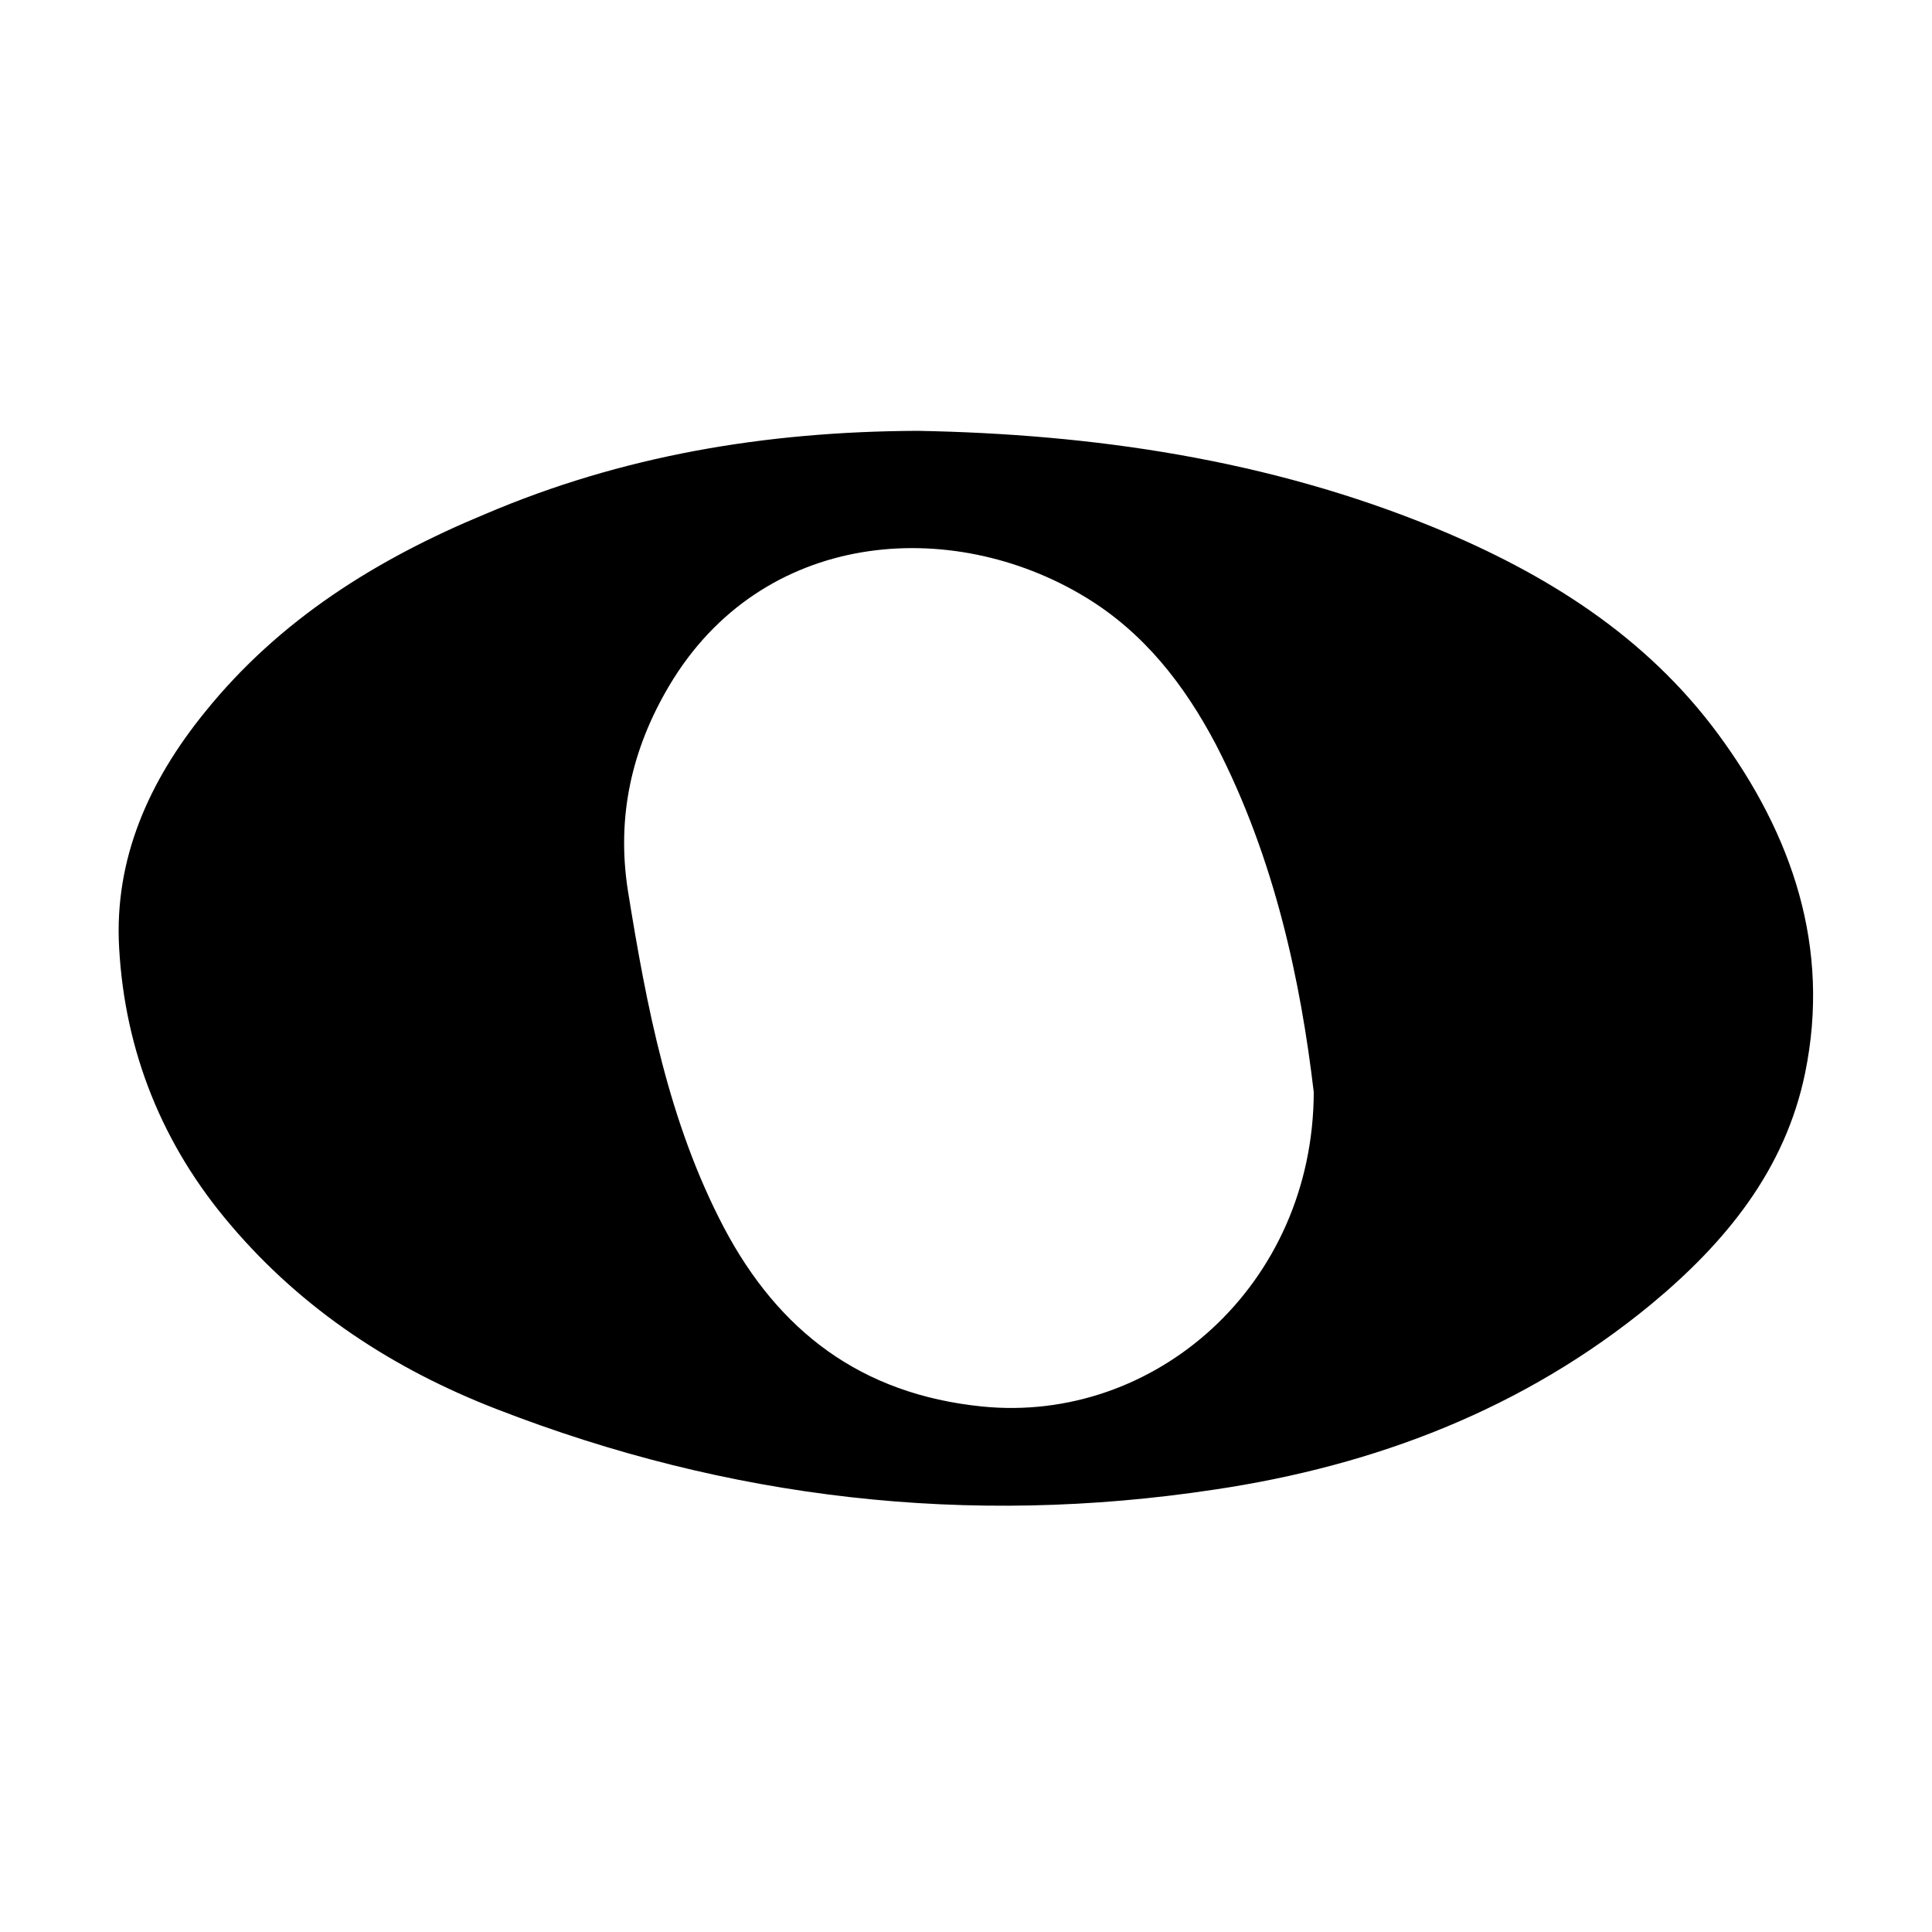
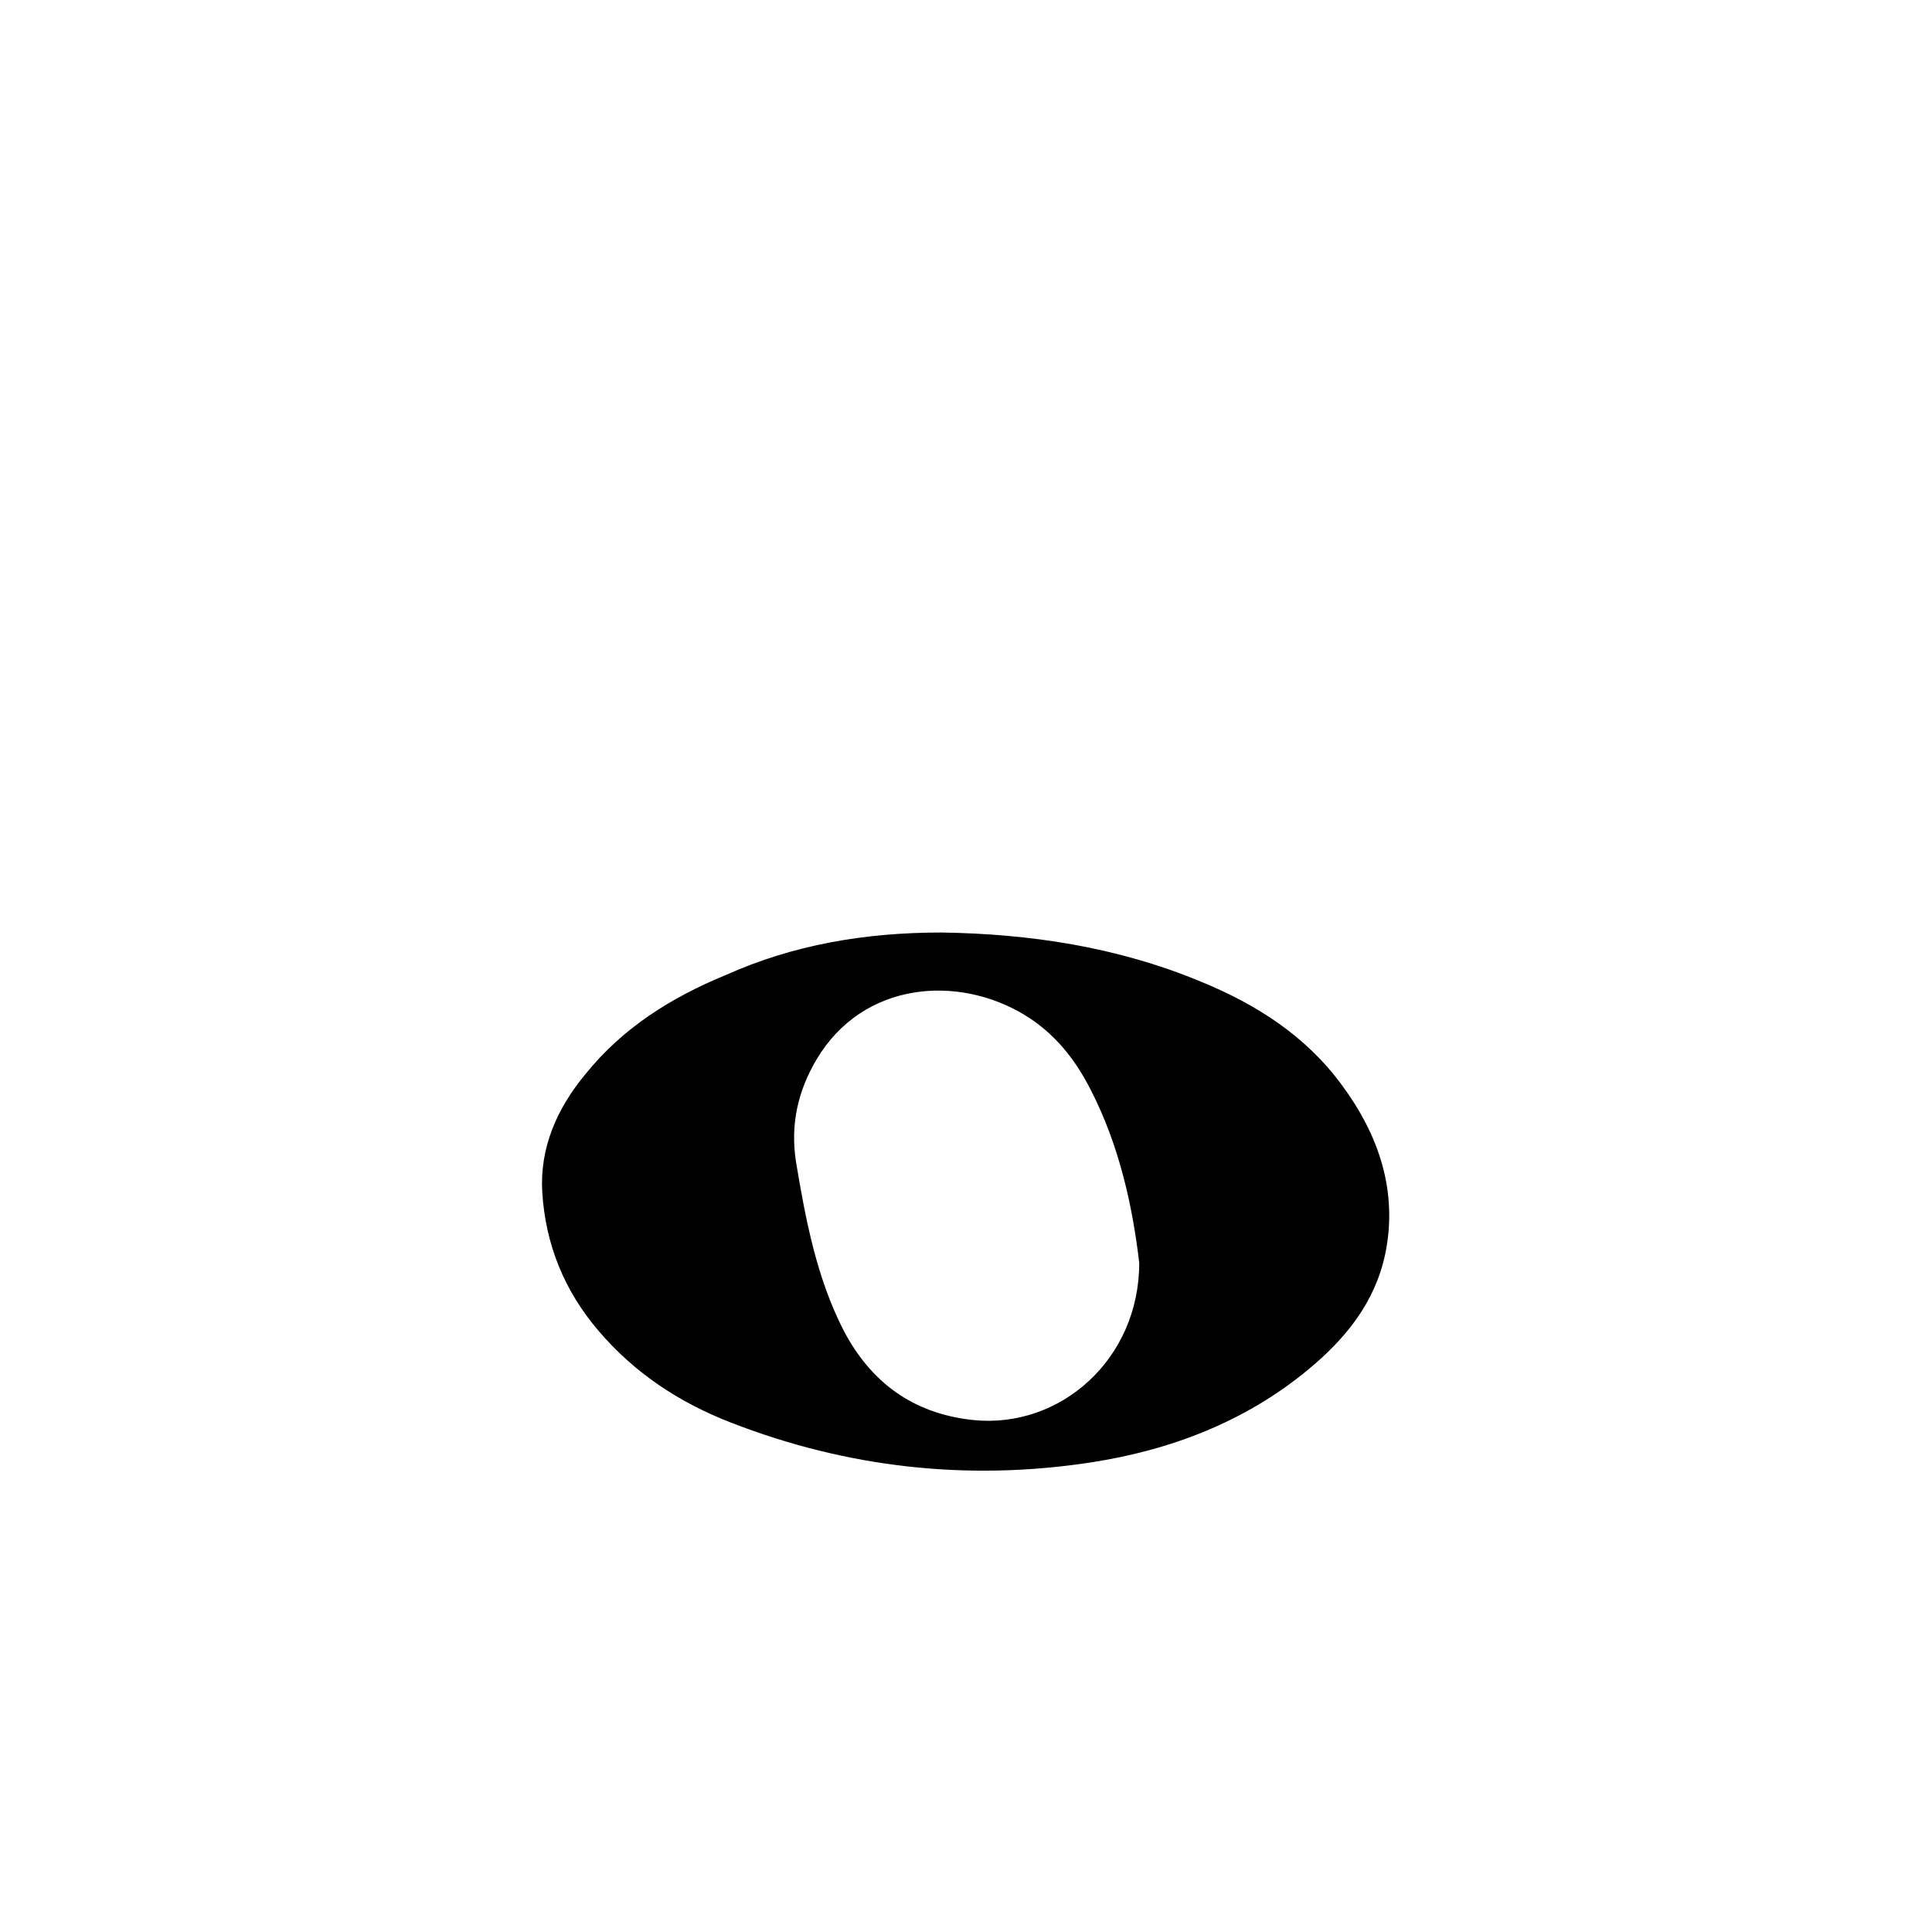
<svg xmlns="http://www.w3.org/2000/svg" version="1.1" id="Layer_1" x="0px" y="0px" viewBox="0 0 300 300" style="enable-background:new 0 0 300 300;" xml:space="preserve">
  <style type="text/css">
	.st0{fill:none;}
	.st1{fill-rule:evenodd;clip-rule:evenodd;}
</style>
  <g>
    <g>
-       <path class="st0" d="M150,299.9c-49,0-98.1,0-147.1,0.1c-2.4,0-2.9-0.5-2.9-2.9C0.1,199,0.1,101,0,2.9C0,0.5,0.5,0,2.9,0    C101,0.1,199,0.1,297.1,0c2.4,0,2.9,0.5,2.9,2.9c-0.1,98.1-0.1,196.1,0,294.2c0,2.4-0.5,2.9-2.9,2.9    C248.1,299.9,199,299.9,150,299.9z M142.5,66.9c-23.8,0.1-46,4-67.2,12.8c-16.8,7-32,16.5-43.6,30.8    c-8.6,10.6-14.1,22.7-13.3,36.6c1,16.2,6.8,30.6,17.3,43c11.2,13.2,25.4,22.4,41.3,28.6c36,14,73.3,18.3,111.5,12.5    c24.9-3.8,48-12.5,67.7-28.7c11.6-9.5,21-20.9,24-36c4-19.6-2-37-13.5-52.6c-11.2-15.2-26.7-24.9-43.9-32    C196.9,71.2,169.6,67.4,142.5,66.9z" />
-       <path class="st1" d="M142.5,66.9c27.1,0.5,54.4,4.4,80.4,15.1c17.2,7.1,32.7,16.8,43.9,32c11.5,15.6,17.5,33.1,13.5,52.6    c-3.1,15.1-12.4,26.4-24,36c-19.7,16.2-42.8,25-67.7,28.7c-38.2,5.8-75.5,1.5-111.5-12.5c-16-6.2-30.1-15.4-41.3-28.6    c-10.6-12.4-16.4-26.9-17.3-43c-0.8-13.9,4.7-26,13.3-36.6c11.6-14.4,26.7-23.8,43.6-30.8C96.5,70.8,118.7,67,142.5,66.9z     M204,169.6c-2-17-6-36.2-15.2-54c-4.9-9.3-11.2-17.4-20.3-22.9c-20.8-12.6-50.2-10.5-64.6,13.8c-5.8,9.8-8.2,20.3-6.4,31.8    c2.9,18,6.3,35.9,14.9,52.3c8.5,16.1,21.3,25.9,40.1,27.8C179.3,221.1,203.9,199.6,204,169.6z" />
-       <path class="st0" d="M204,169.6c-0.1,29.9-24.7,51.5-51.5,48.7c-18.7-1.9-31.5-11.7-40.1-27.8c-8.7-16.3-12-34.3-14.9-52.3    c-1.9-11.4,0.5-22,6.4-31.8c14.4-24.2,43.7-26.3,64.6-13.8c9.1,5.5,15.5,13.6,20.3,22.9C198,133.4,202,152.6,204,169.6z" />
+       <path class="st0" d="M149.9,261.3c-24.5,0-49,0-73.6,0c-1.2,0-1.4-0.2-1.4-1.4c0.1-49.1,0.1-98.1,0-147.1c0-1.2,0.2-1.5,1.5-1.5    c49,0.1,98,0.1,147.1,0c1.2,0,1.4,0.2,1.4,1.5c-0.1,49.1-0.1,98,0,147.1c0,1.2-0.2,1.4-1.4,1.4C199,261.3,174.4,261.3,149.9,261.3    z M146.2,144.8c-11.9,0.1-23,2-33.6,6.4c-8.4,3.5-16,8.2-21.8,15.4c-4.3,5.3-7.1,11.3-6.7,18.3c0.5,8.1,3.4,15.3,8.7,21.5    c5.6,6.6,12.7,11.2,20.6,14.3c18,7,36.7,9.2,55.8,6.2c12.4-1.9,24-6.2,33.9-14.3c5.8-4.8,10.5-10.4,12-18c2-9.8-1-18.5-6.8-26.3    c-5.6-7.6-13.3-12.4-21.9-16C173.4,146.9,159.7,145,146.2,144.8z" />
+       <path class="st1" d="M146.2,144.8c13.6,0.2,27.2,2.2,40.2,7.6c8.6,3.5,16.3,8.4,21.9,16c5.8,7.8,8.8,16.6,6.8,26.3    c-1.6,7.6-6.2,13.2-12,18c-9.8,8.1-21.4,12.5-33.8,14.4c-19.1,2.9-37.8,0.8-55.8-6.2c-8-3.1-15-7.7-20.6-14.3    c-5.3-6.2-8.2-13.4-8.7-21.5c-0.4-6.9,2.3-13,6.7-18.3c5.8-7.2,13.3-11.9,21.8-15.4C123.2,146.7,134.3,144.8,146.2,144.8z     M176.9,196.1c-1-8.5-3-18.1-7.6-27c-2.4-4.7-5.6-8.7-10.2-11.5c-10.4-6.3-25.1-5.2-32.3,6.9c-2.9,4.9-4.1,10.1-3.2,15.9    c1.5,9,3.2,18,7.4,26.2c4.2,8,10.7,12.9,20.1,13.9C164.6,221.9,176.9,211.1,176.9,196.1z" />
+       <path class="st0" d="M176.9,196.1c-0.1,14.9-12.3,25.7-25.8,24.3c-9.3-0.9-15.8-5.9-20.1-13.9c-4.3-8.2-6-17.2-7.4-26.2    c-0.9-5.7,0.2-11,3.2-15.9c7.2-12.1,21.8-13.2,32.3-6.9c4.6,2.8,7.8,6.8,10.2,11.4C173.9,178,175.9,187.6,176.9,196.1z" />
    </g>
  </g>
</svg>
